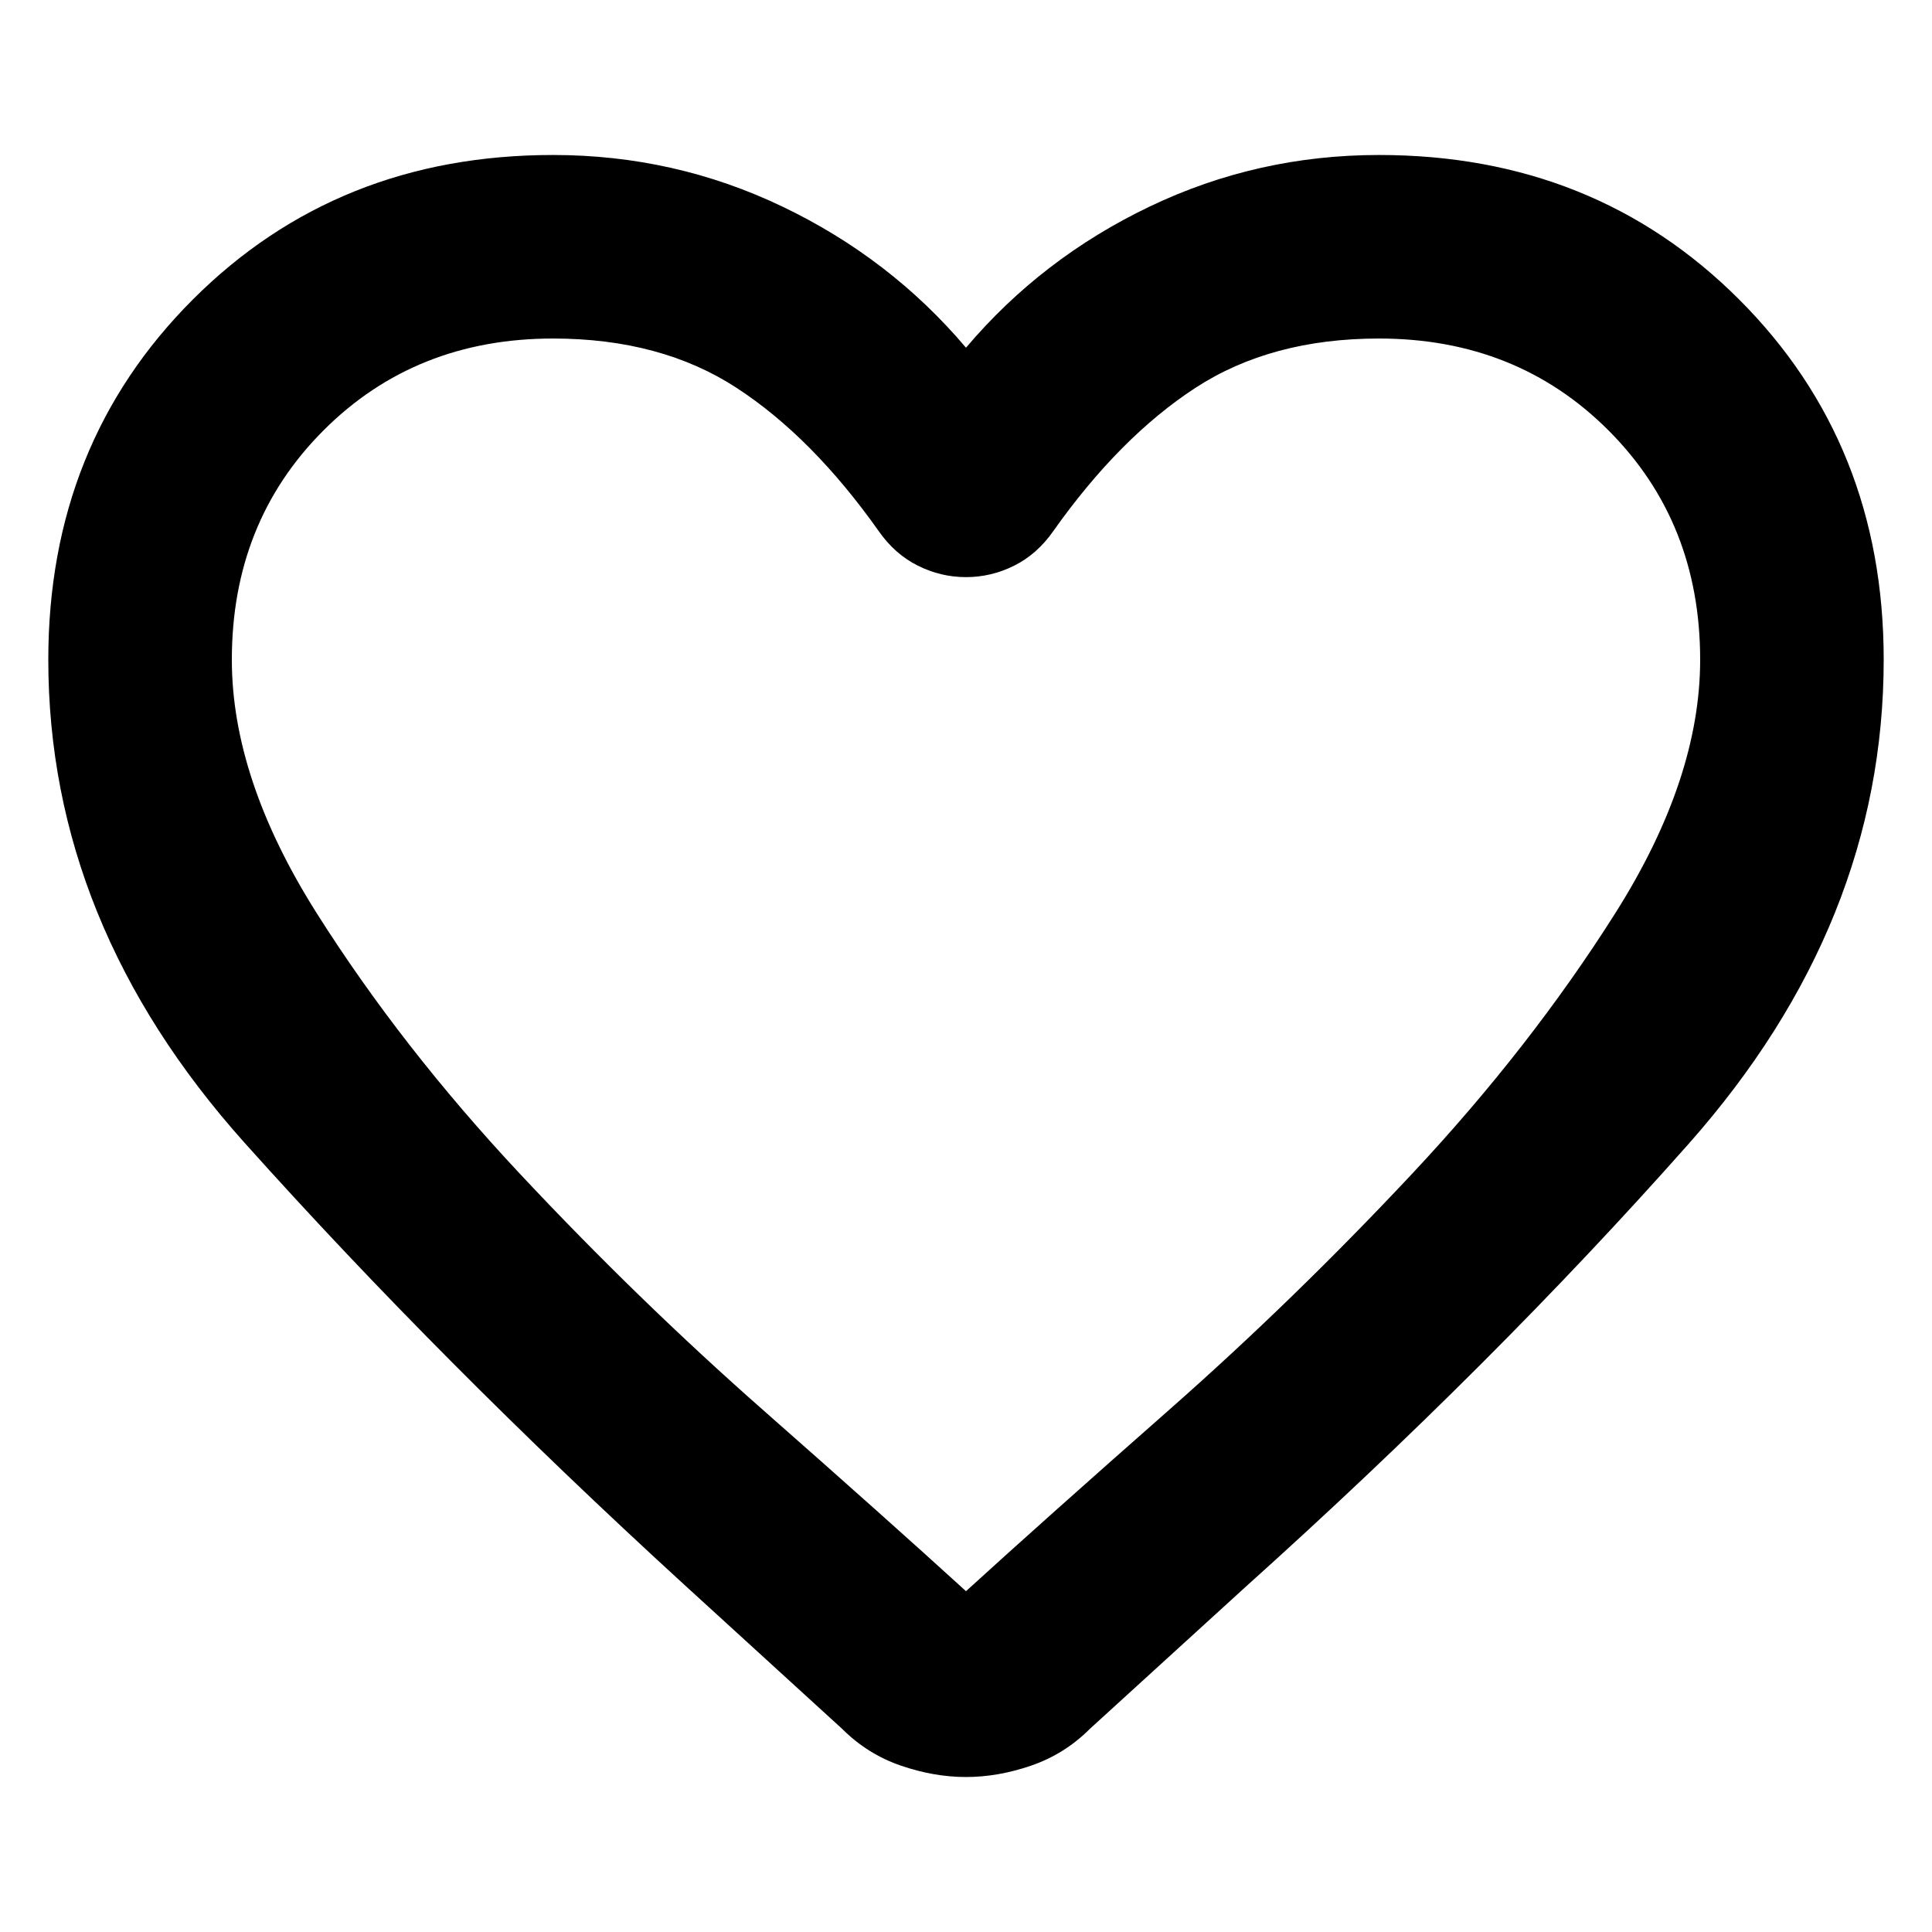
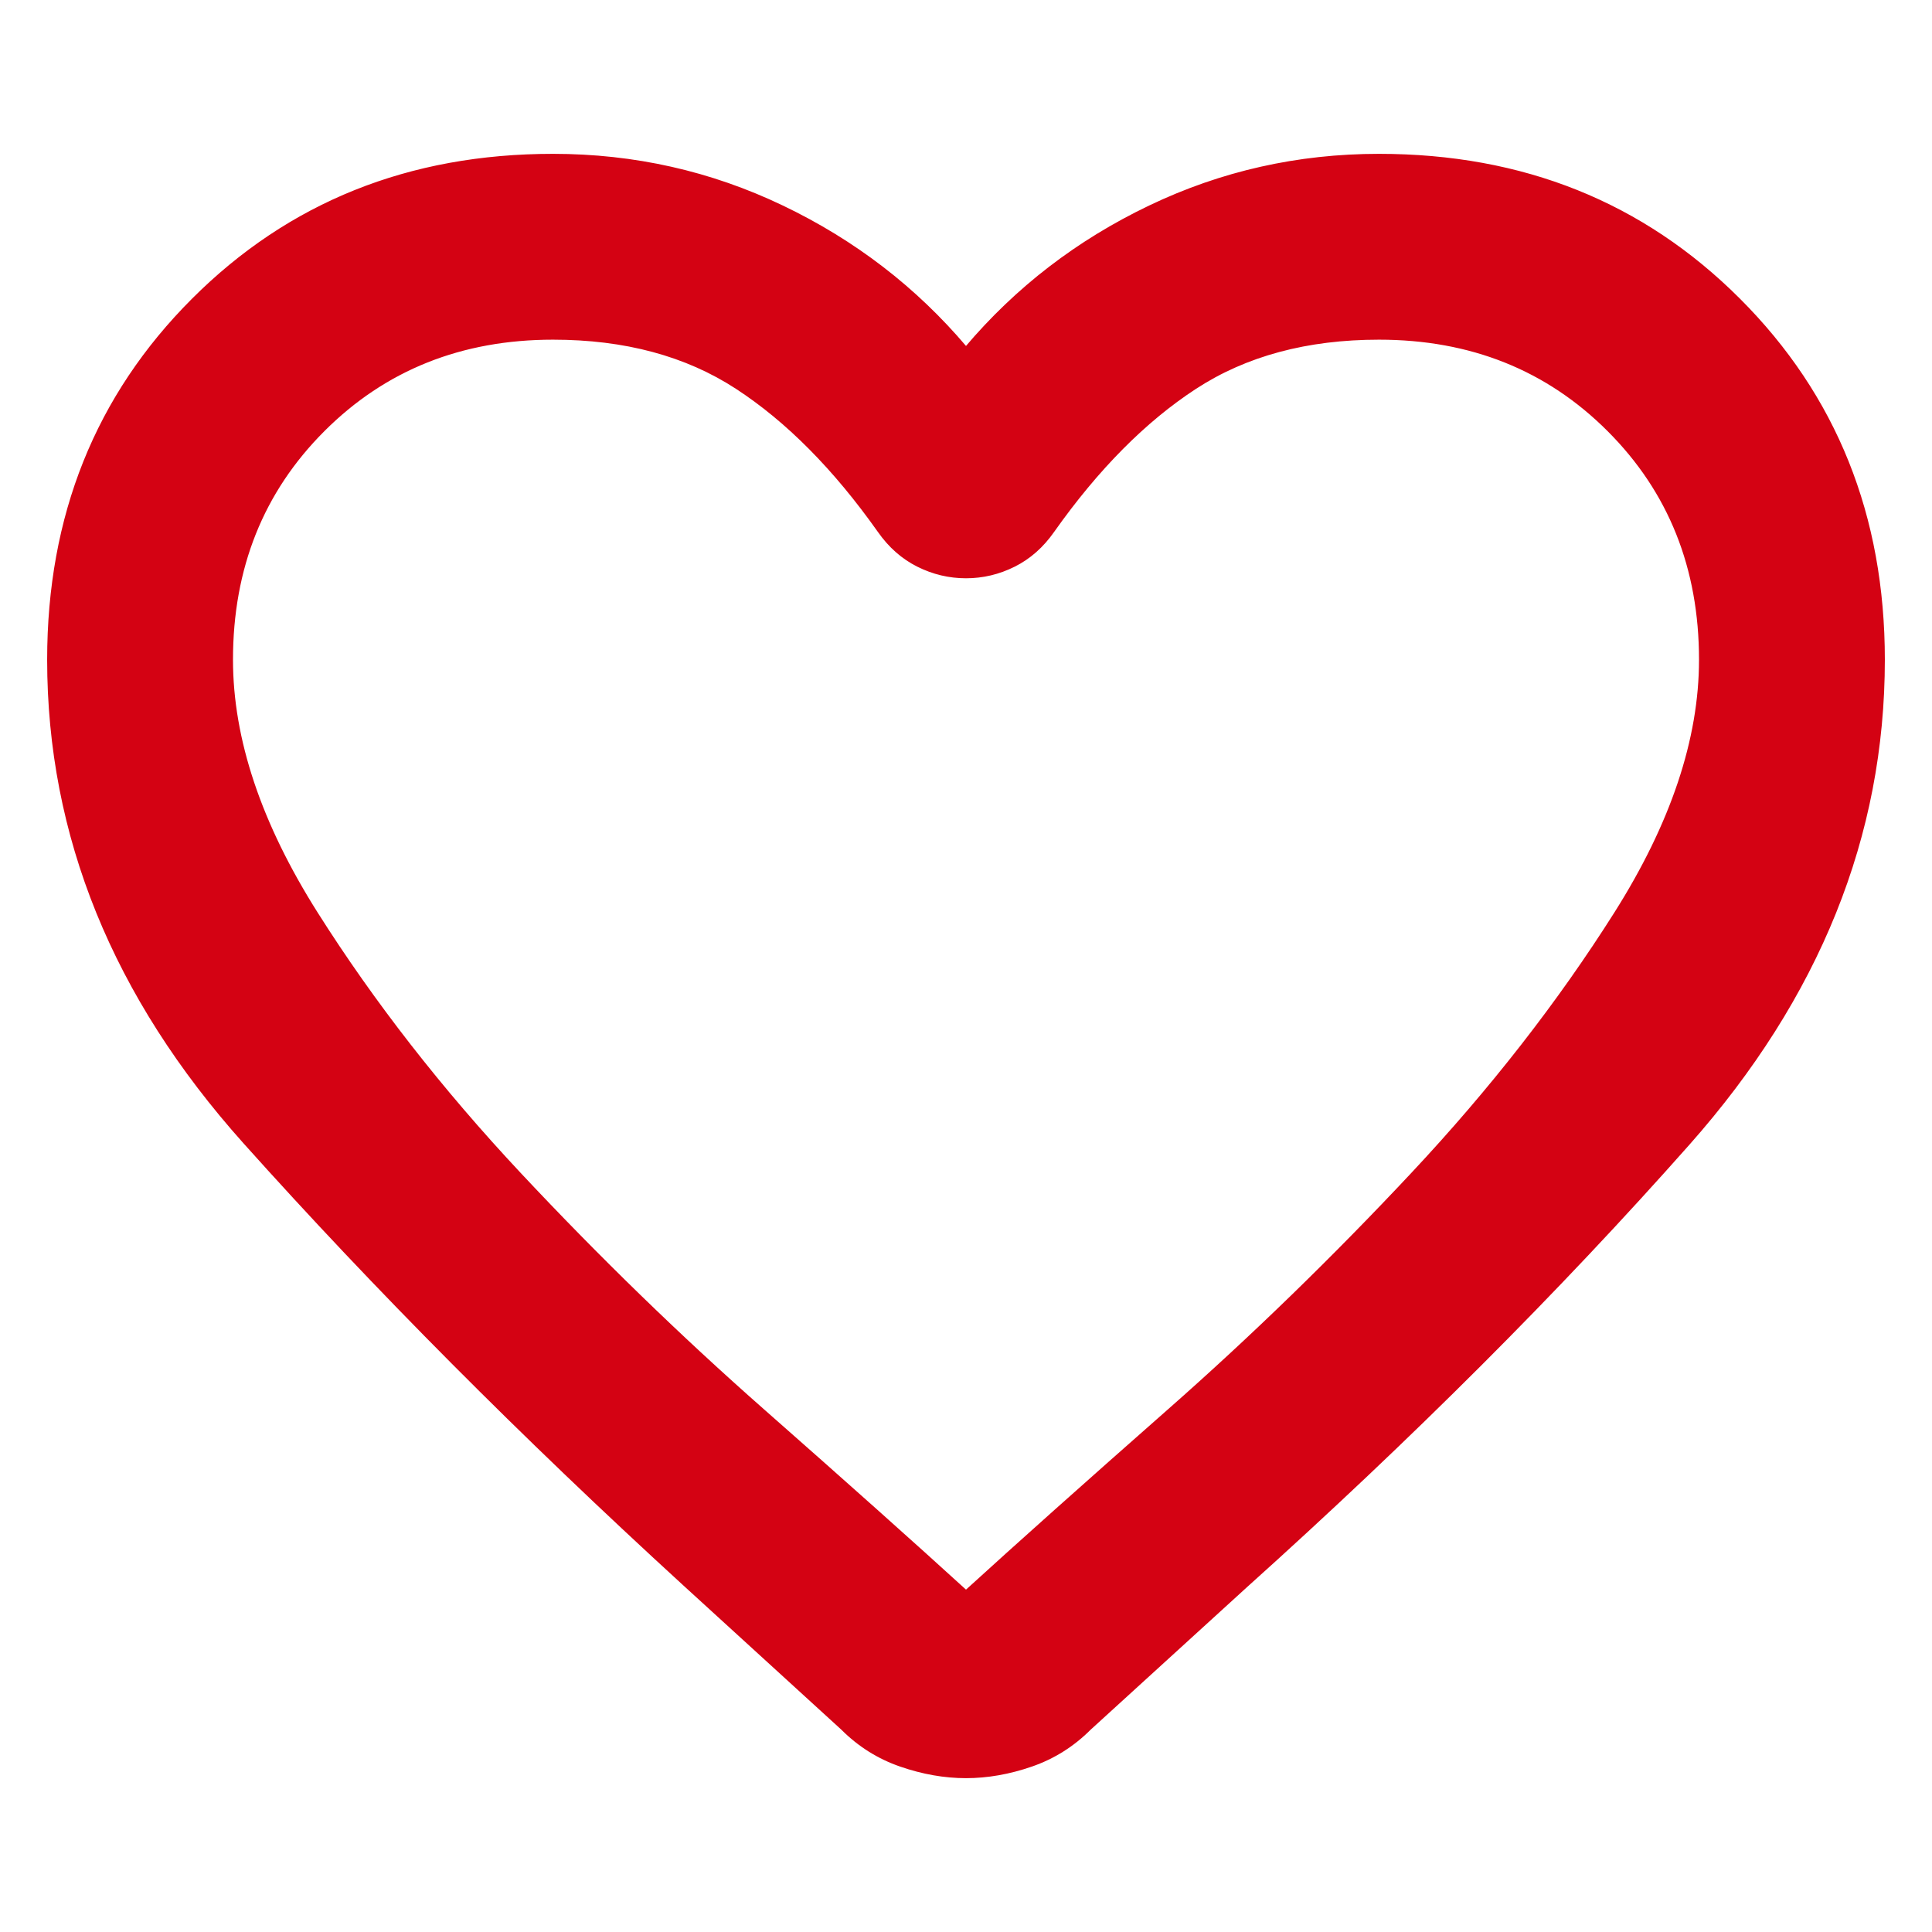
- <svg xmlns="http://www.w3.org/2000/svg" viewBox="0 0 100 100" height="1" width="1">
+ <svg xmlns="http://www.w3.org/2000/svg" viewBox="0 0 100 100" height="1" width="1" fill="#d40213" stroke="#d40213">
  <path d="m 50,91.978 q -1.663,0 -3.384,-0.594 -1.722,-0.594 -3.028,-1.9 l -8.194,-7.481 Q 22.806,70.484 12.653,59.144 2.5,47.803 2.5,34.147 q 0,-11.162 7.481,-18.644 7.481,-7.481 18.644,-7.481 6.294,0 11.875,2.672 5.581,2.672 9.5,7.303 3.919,-4.631 9.5,-7.303 5.581,-2.672 11.875,-2.672 11.162,0 18.644,7.481 7.481,7.481 7.481,18.644 0,13.656 -10.094,25.056 -10.094,11.4 -22.919,22.919 l -8.075,7.362 q -1.306,1.306 -3.028,1.9 Q 51.663,91.978 50,91.978 Z m -4.513,-64.481 q -3.444,-4.869 -7.362,-7.422 -3.919,-2.553 -9.5,-2.553 -7.125,0 -11.875,4.75 -4.75,4.75 -4.75,11.875 0,6.175 4.394,13.122 4.394,6.947 10.509,13.478 6.116,6.531 12.588,12.231 6.472,5.7 10.509,9.381 4.037,-3.681 10.509,-9.381 6.472,-5.7 12.588,-12.231 6.116,-6.531 10.509,-13.478 Q 88,40.322 88,34.147 q 0,-7.125 -4.75,-11.875 -4.75,-4.75 -11.875,-4.75 -5.581,0 -9.5,2.553 -3.919,2.553 -7.362,7.422 -0.831,1.188 -2.019,1.781 -1.188,0.594 -2.494,0.594 -1.306,0 -2.494,-0.594 -1.188,-0.594 -2.019,-1.781 z M 50,49.941 Z" style="stroke-width:0.119" />
</svg>
